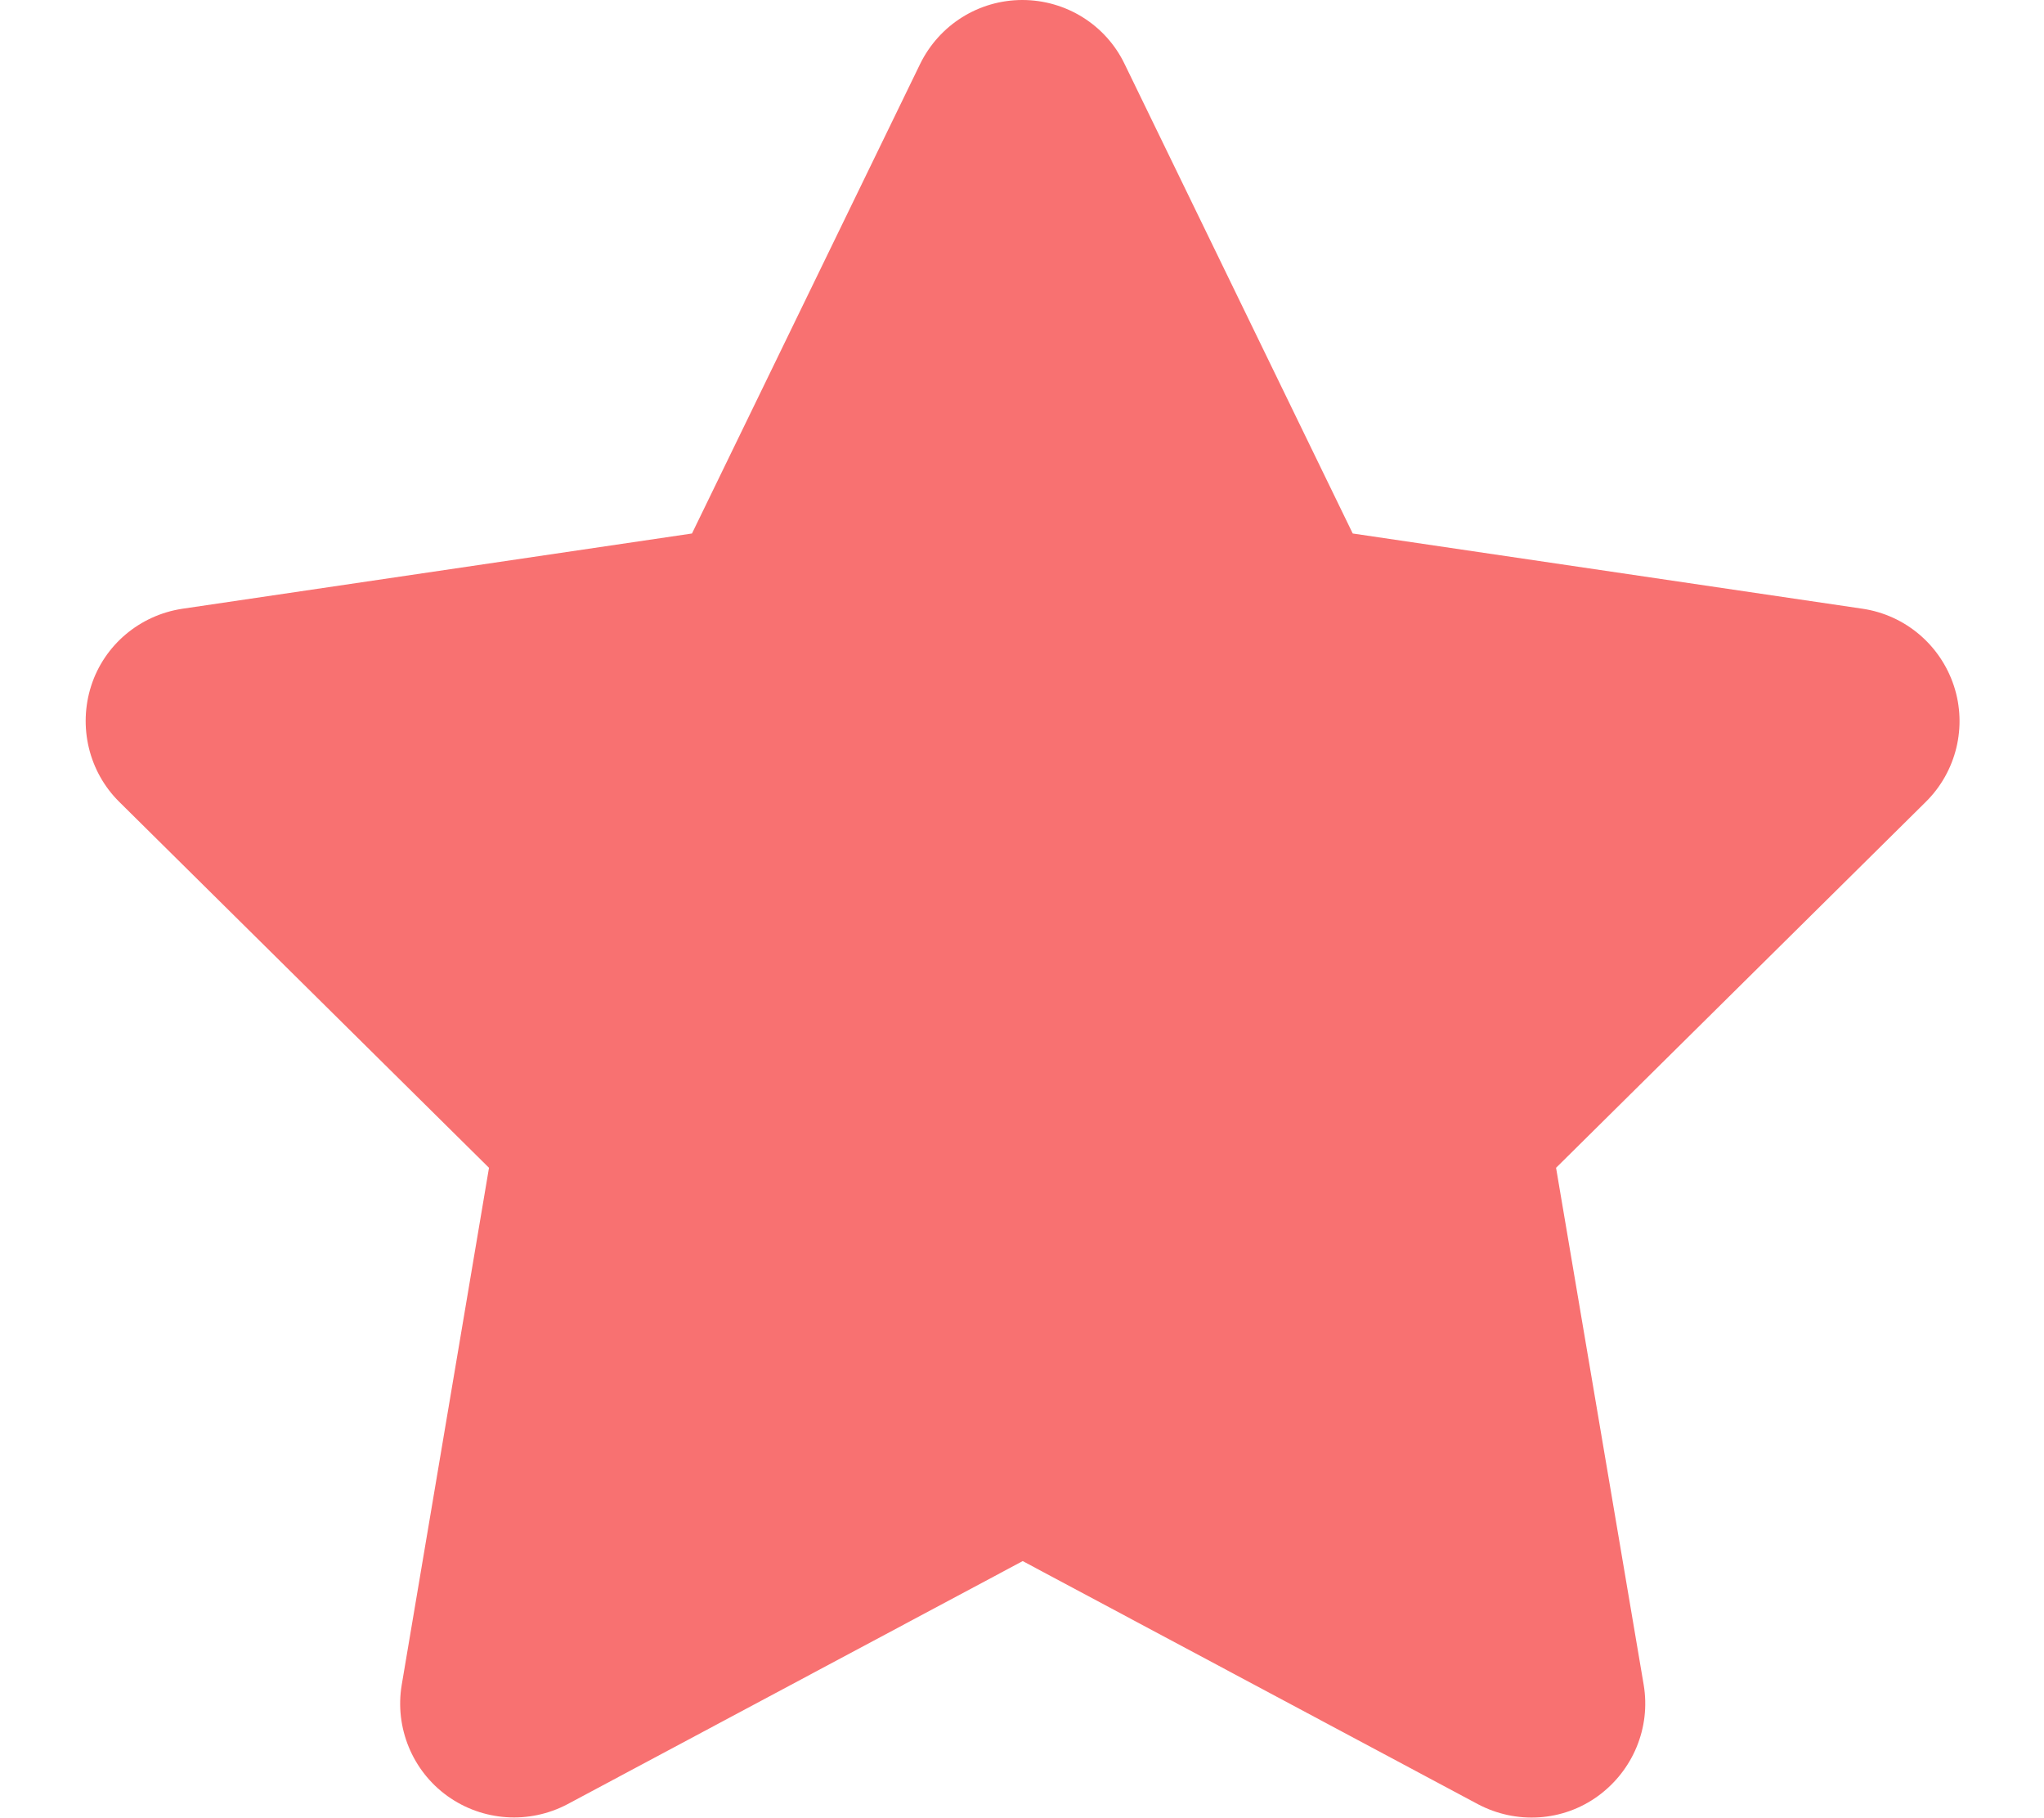
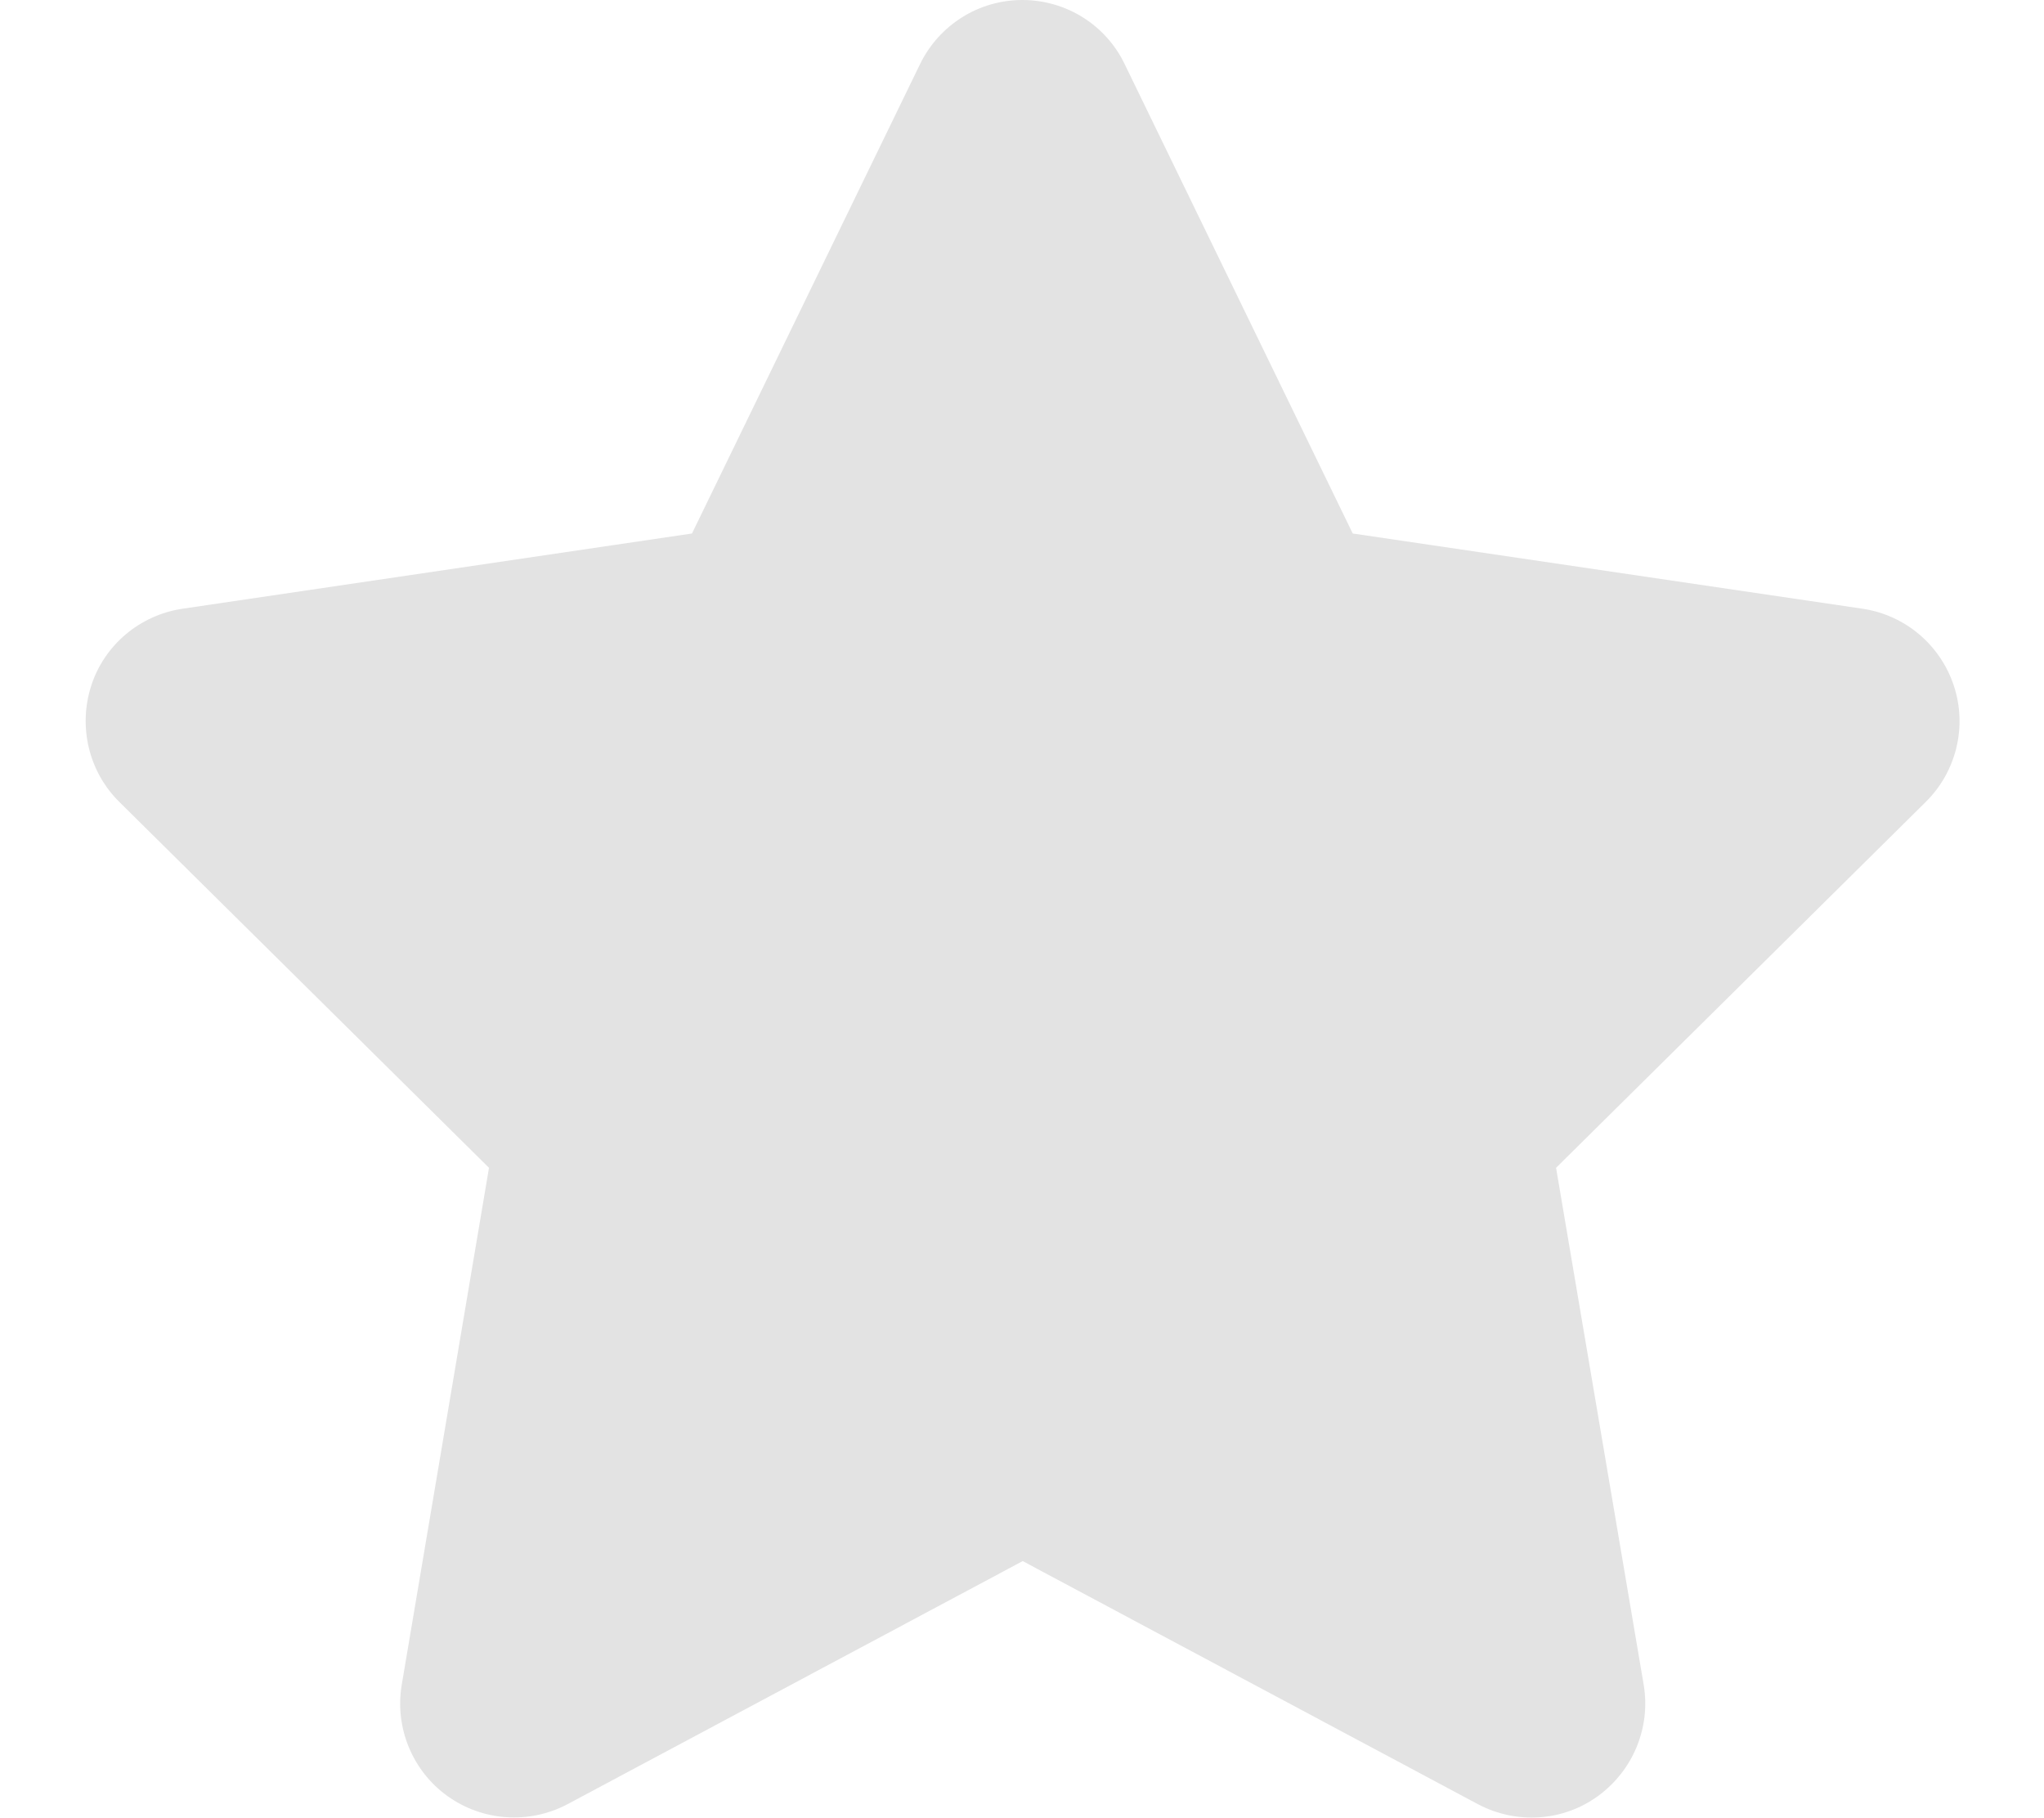
<svg xmlns="http://www.w3.org/2000/svg" viewBox="0 0 576 512">
-   <path fill="#f87171" d="M316.9 18C311.6 7 300.4 0 288.1 0s-23.4 7-28.8 18L195 150.3 51.4 171.5c-12 1.8-22 10.2-25.7 21.7s-.7 24.2 7.9 32.7L137.8 329 113.2 474.7c-2 12 3 24.2 12.9 31.3s23 8 33.8 2.3l128.3-68.5 128.3 68.5c10.8 5.7 23.9 4.9 33.8-2.3s14.9-19.3 12.9-31.3L438.5 329 542.7 225.9c8.6-8.5 11.7-21.2 7.9-32.7s-13.7-19.9-25.7-21.7L381.2 150.3 316.9 18z" />
+   <path fill="#E3E3E3" d="M316.9 18C311.6 7 300.4 0 288.1 0s-23.4 7-28.8 18L195 150.3 51.4 171.5c-12 1.8-22 10.2-25.7 21.7s-.7 24.2 7.9 32.7L137.8 329 113.2 474.7c-2 12 3 24.2 12.9 31.3s23 8 33.8 2.3l128.3-68.5 128.3 68.5c10.8 5.7 23.9 4.9 33.8-2.3s14.9-19.3 12.9-31.3L438.5 329 542.7 225.9c8.6-8.5 11.7-21.2 7.9-32.7s-13.7-19.9-25.7-21.7L381.2 150.3 316.9 18z" />
</svg>
